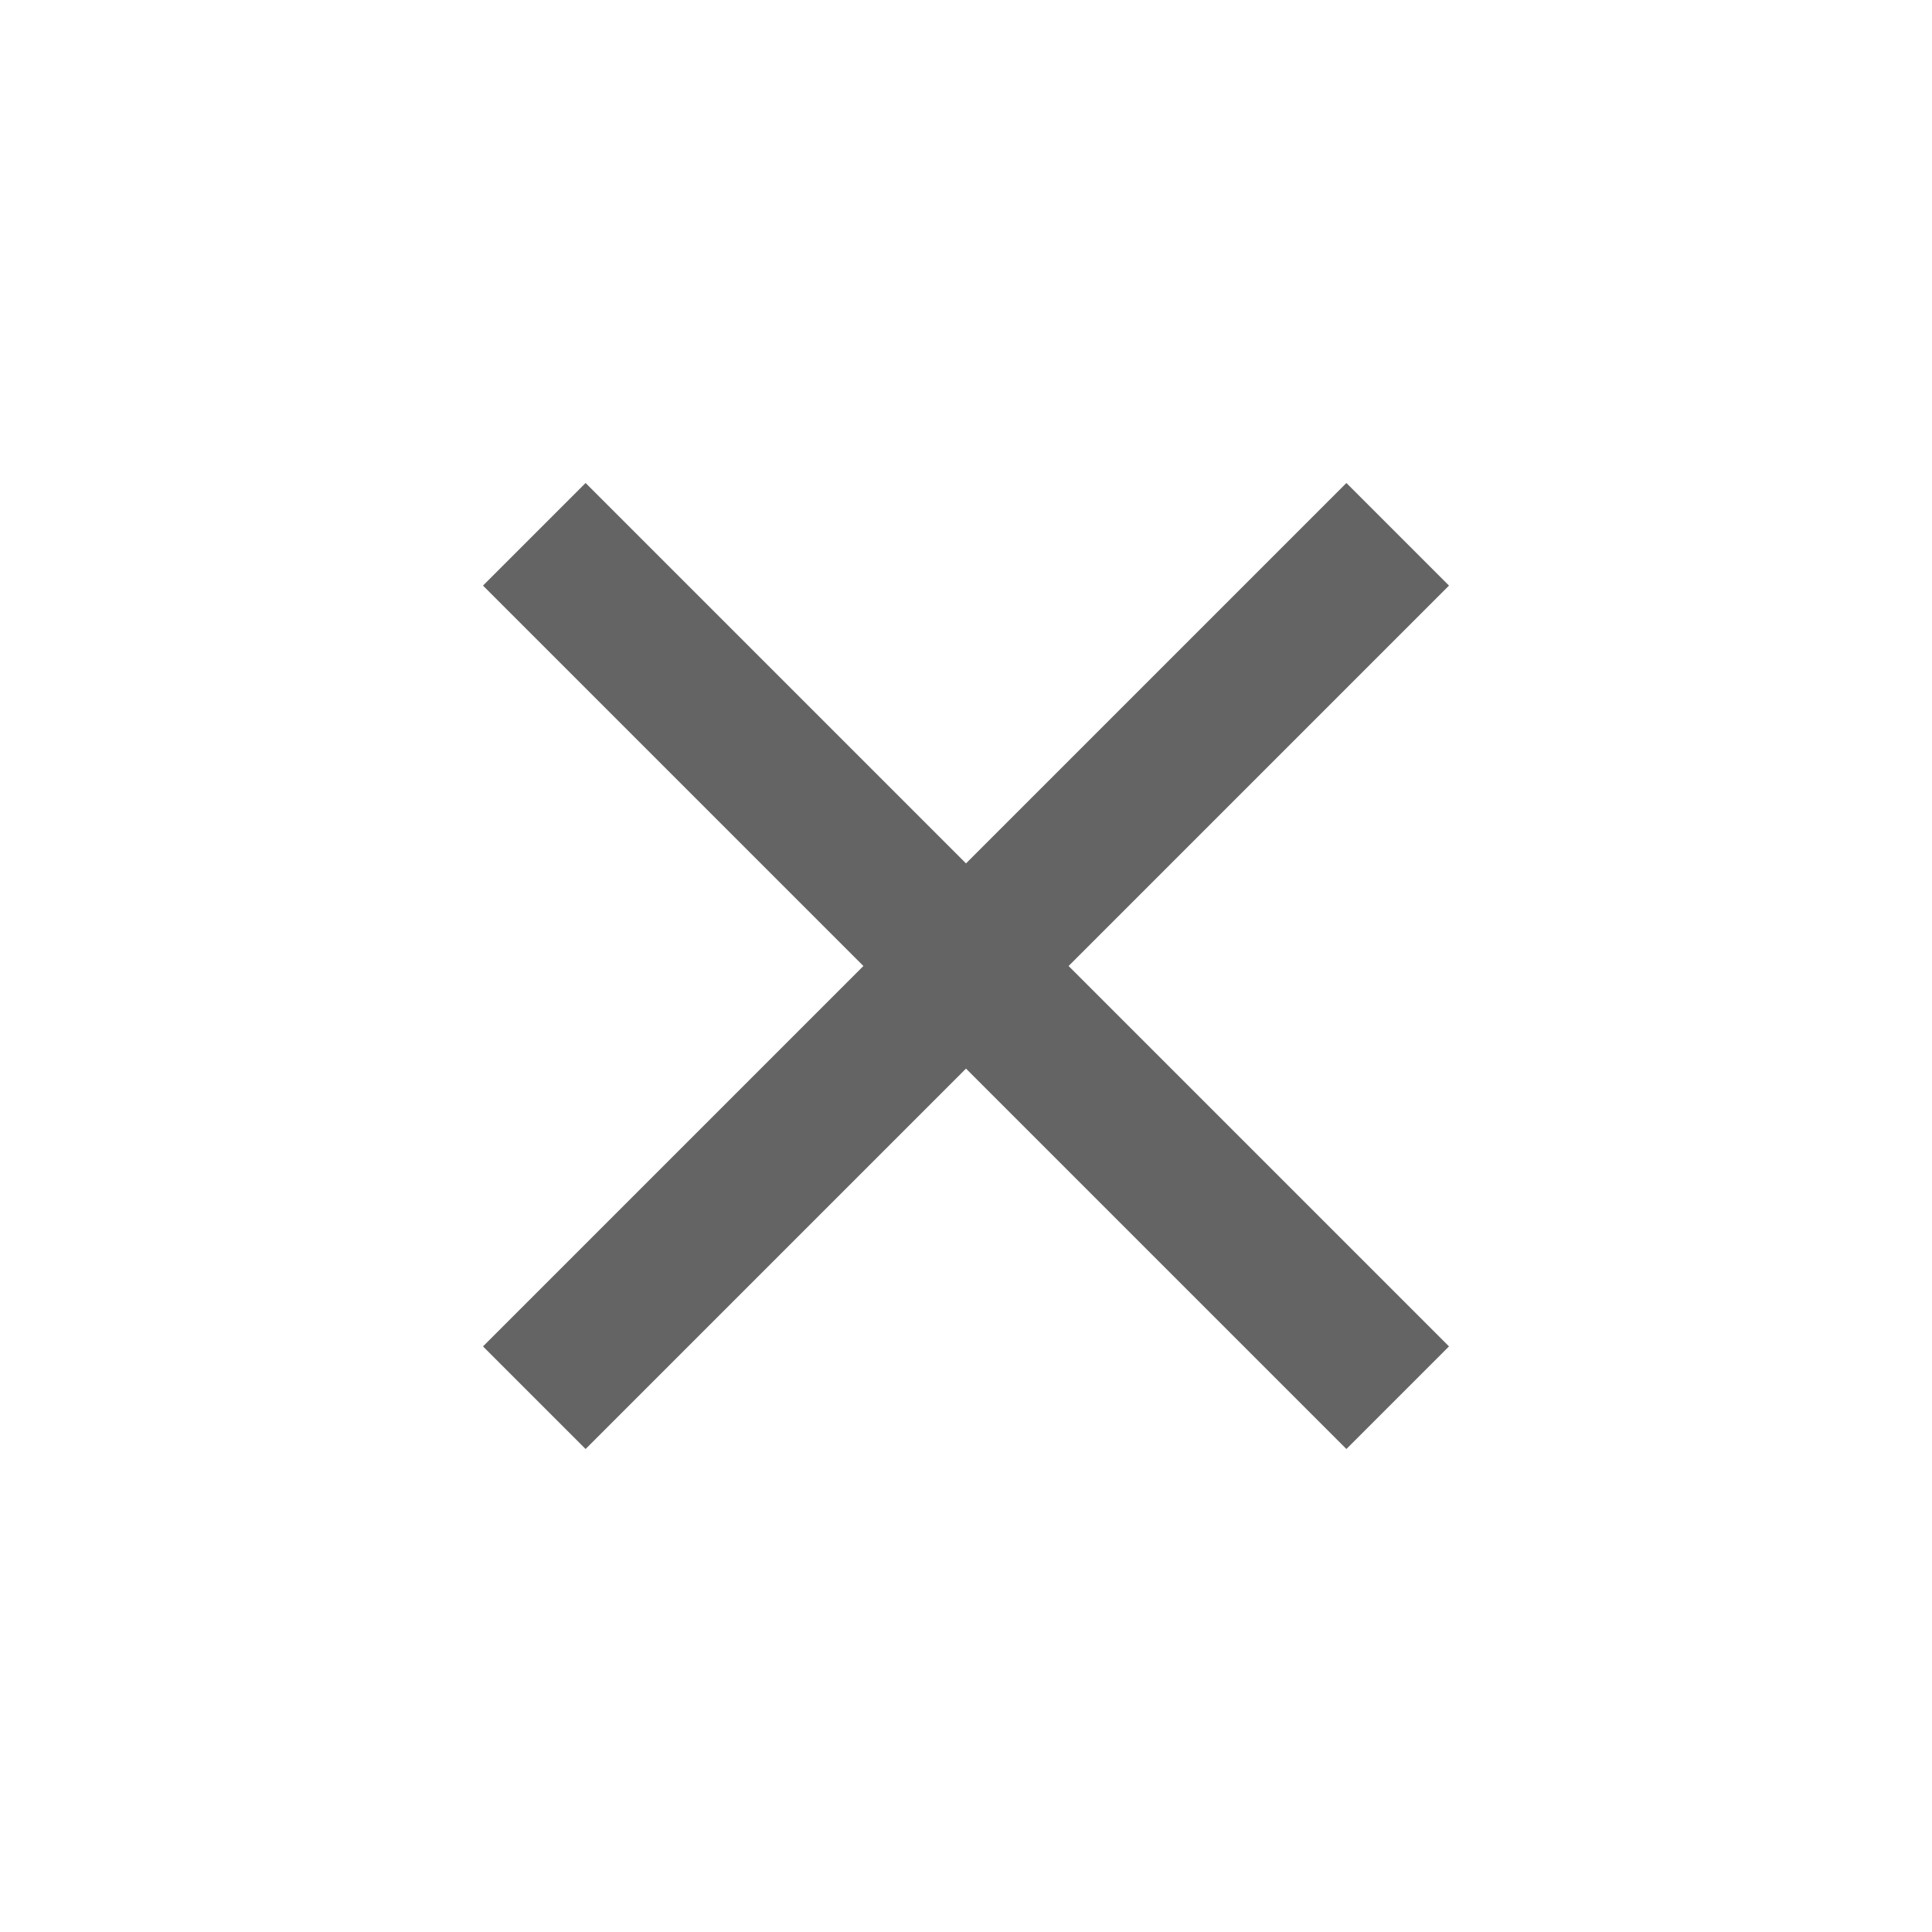
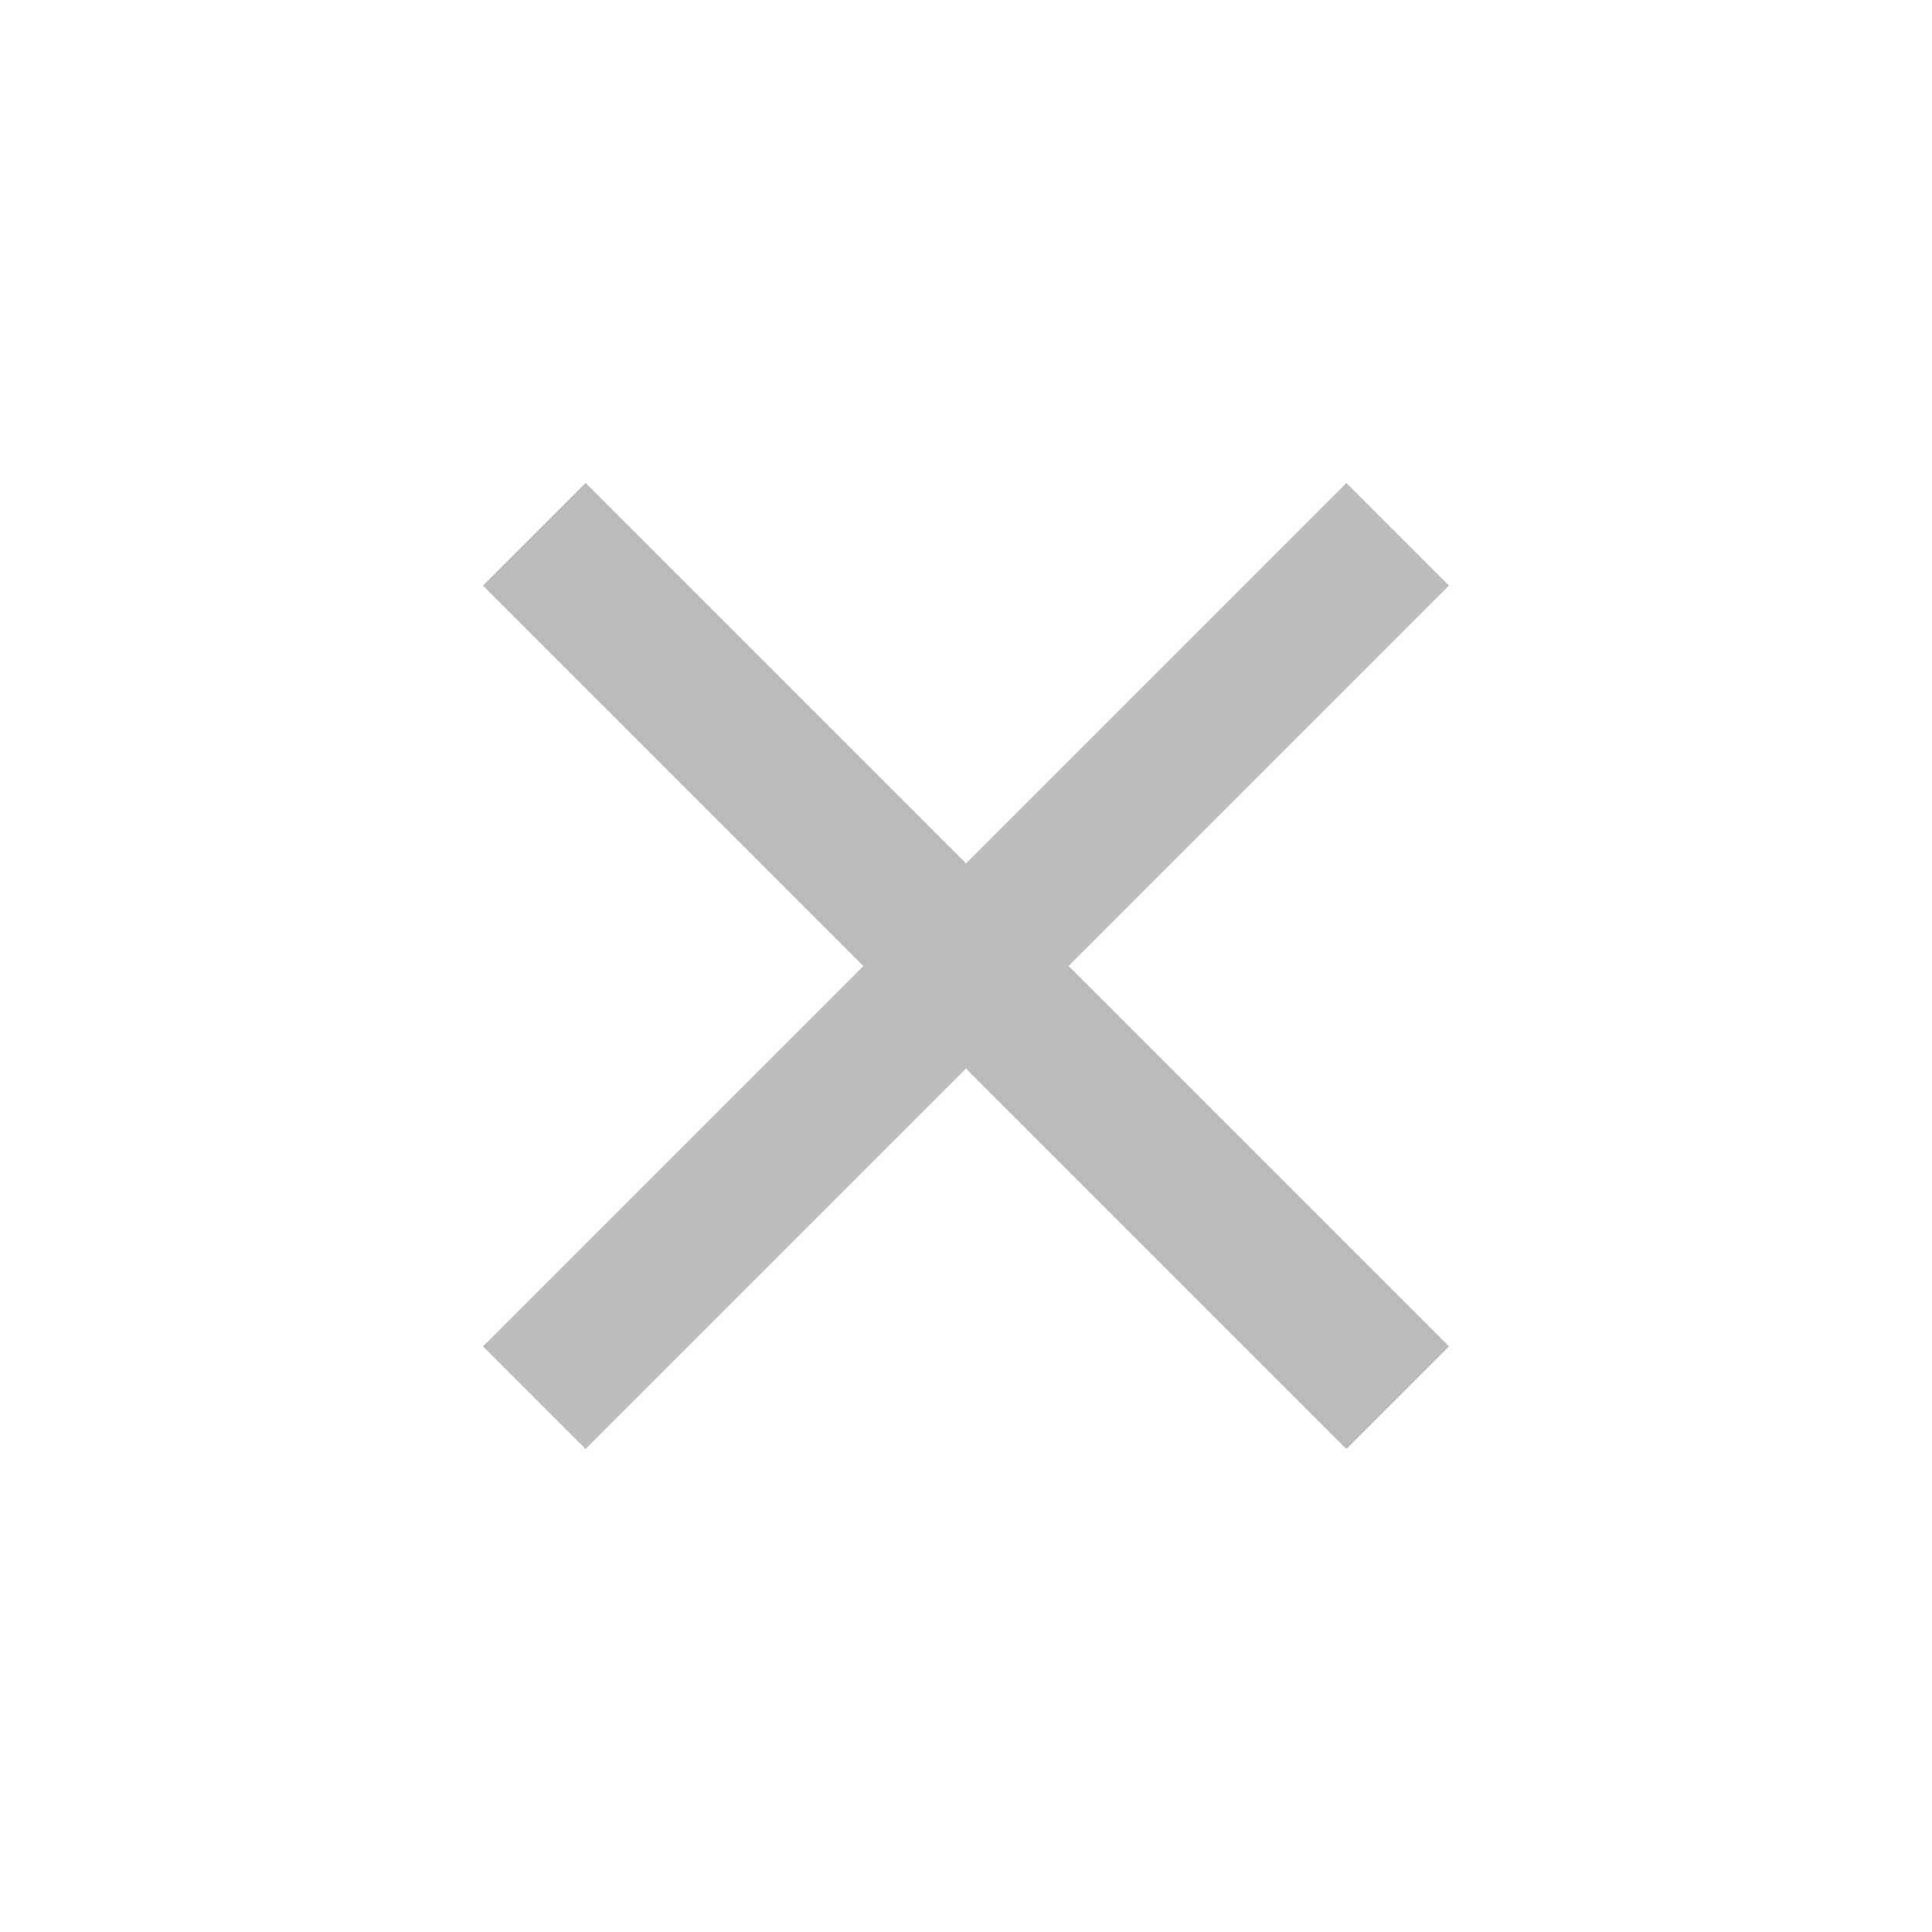
- <svg xmlns="http://www.w3.org/2000/svg" height="20" width="20" fill="rgb(100, 100, 100)">
+ <svg xmlns="http://www.w3.org/2000/svg" height="20" width="20" fill="rgb(187, 187, 187)">
  <path d="M6.062 15 5 13.938 8.938 10 5 6.062 6.062 5 10 8.938 13.938 5 15 6.062 11.062 10 15 13.938 13.938 15 10 11.062Z" />
</svg>
